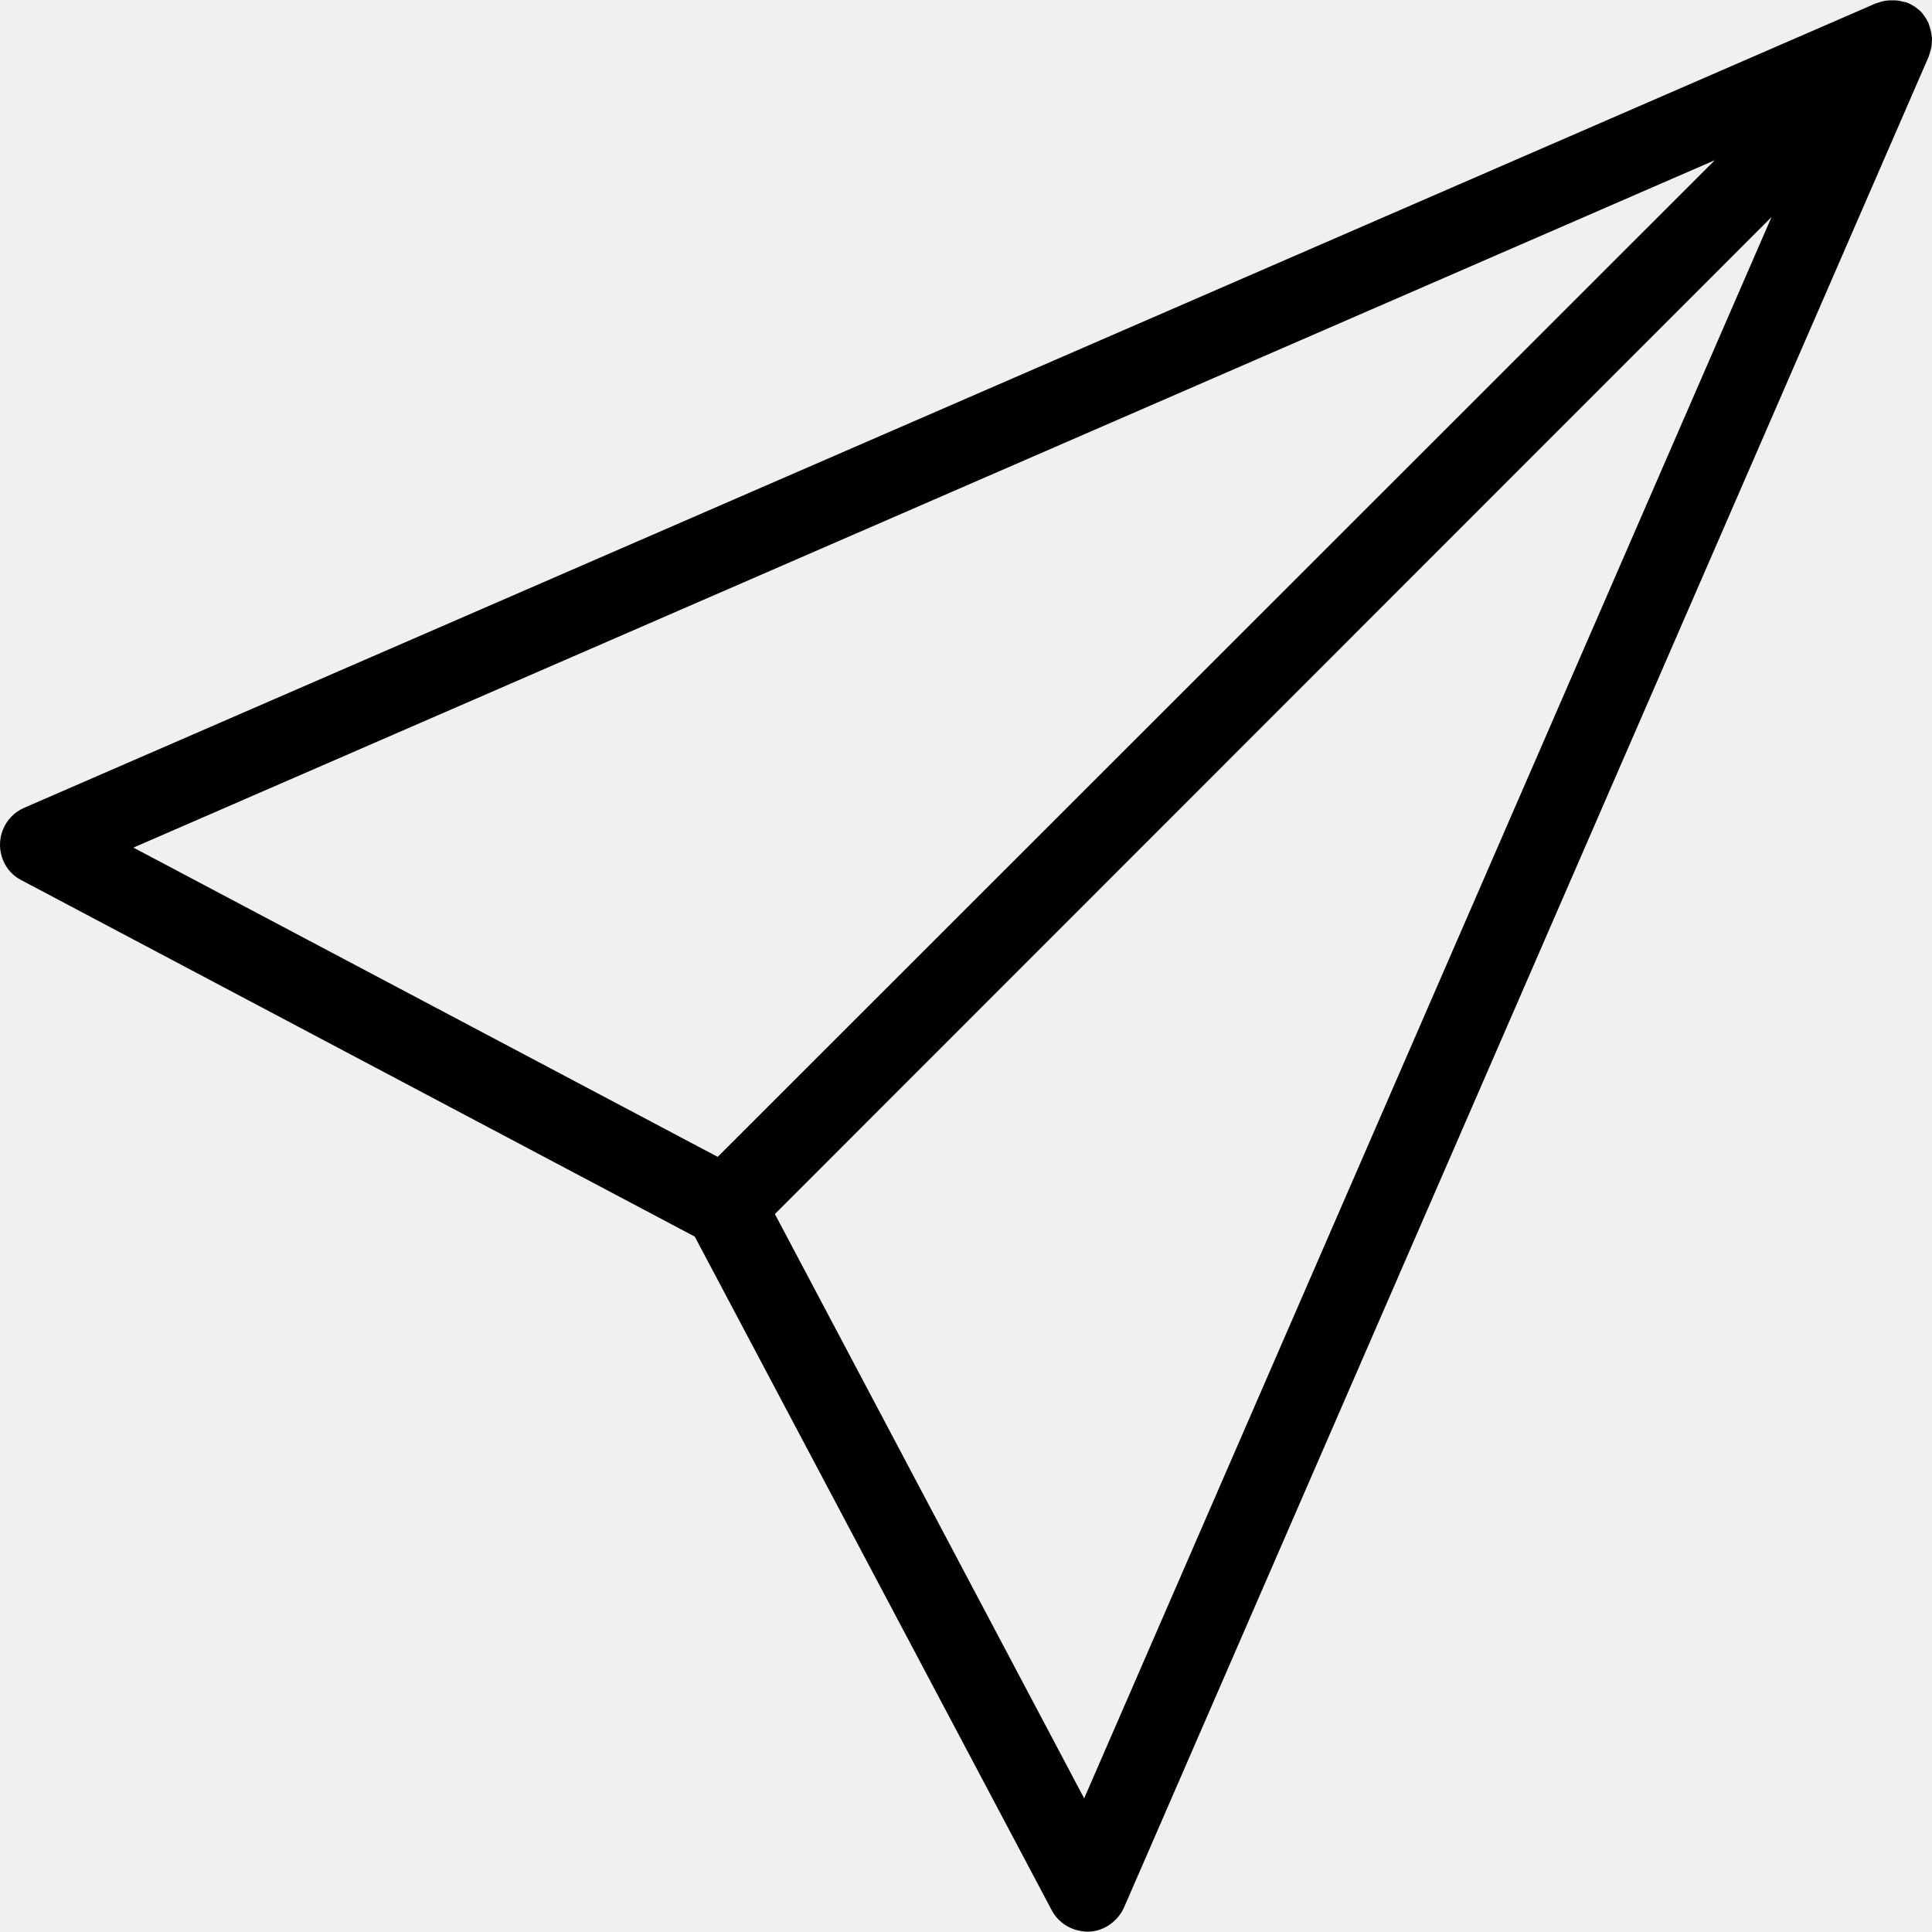
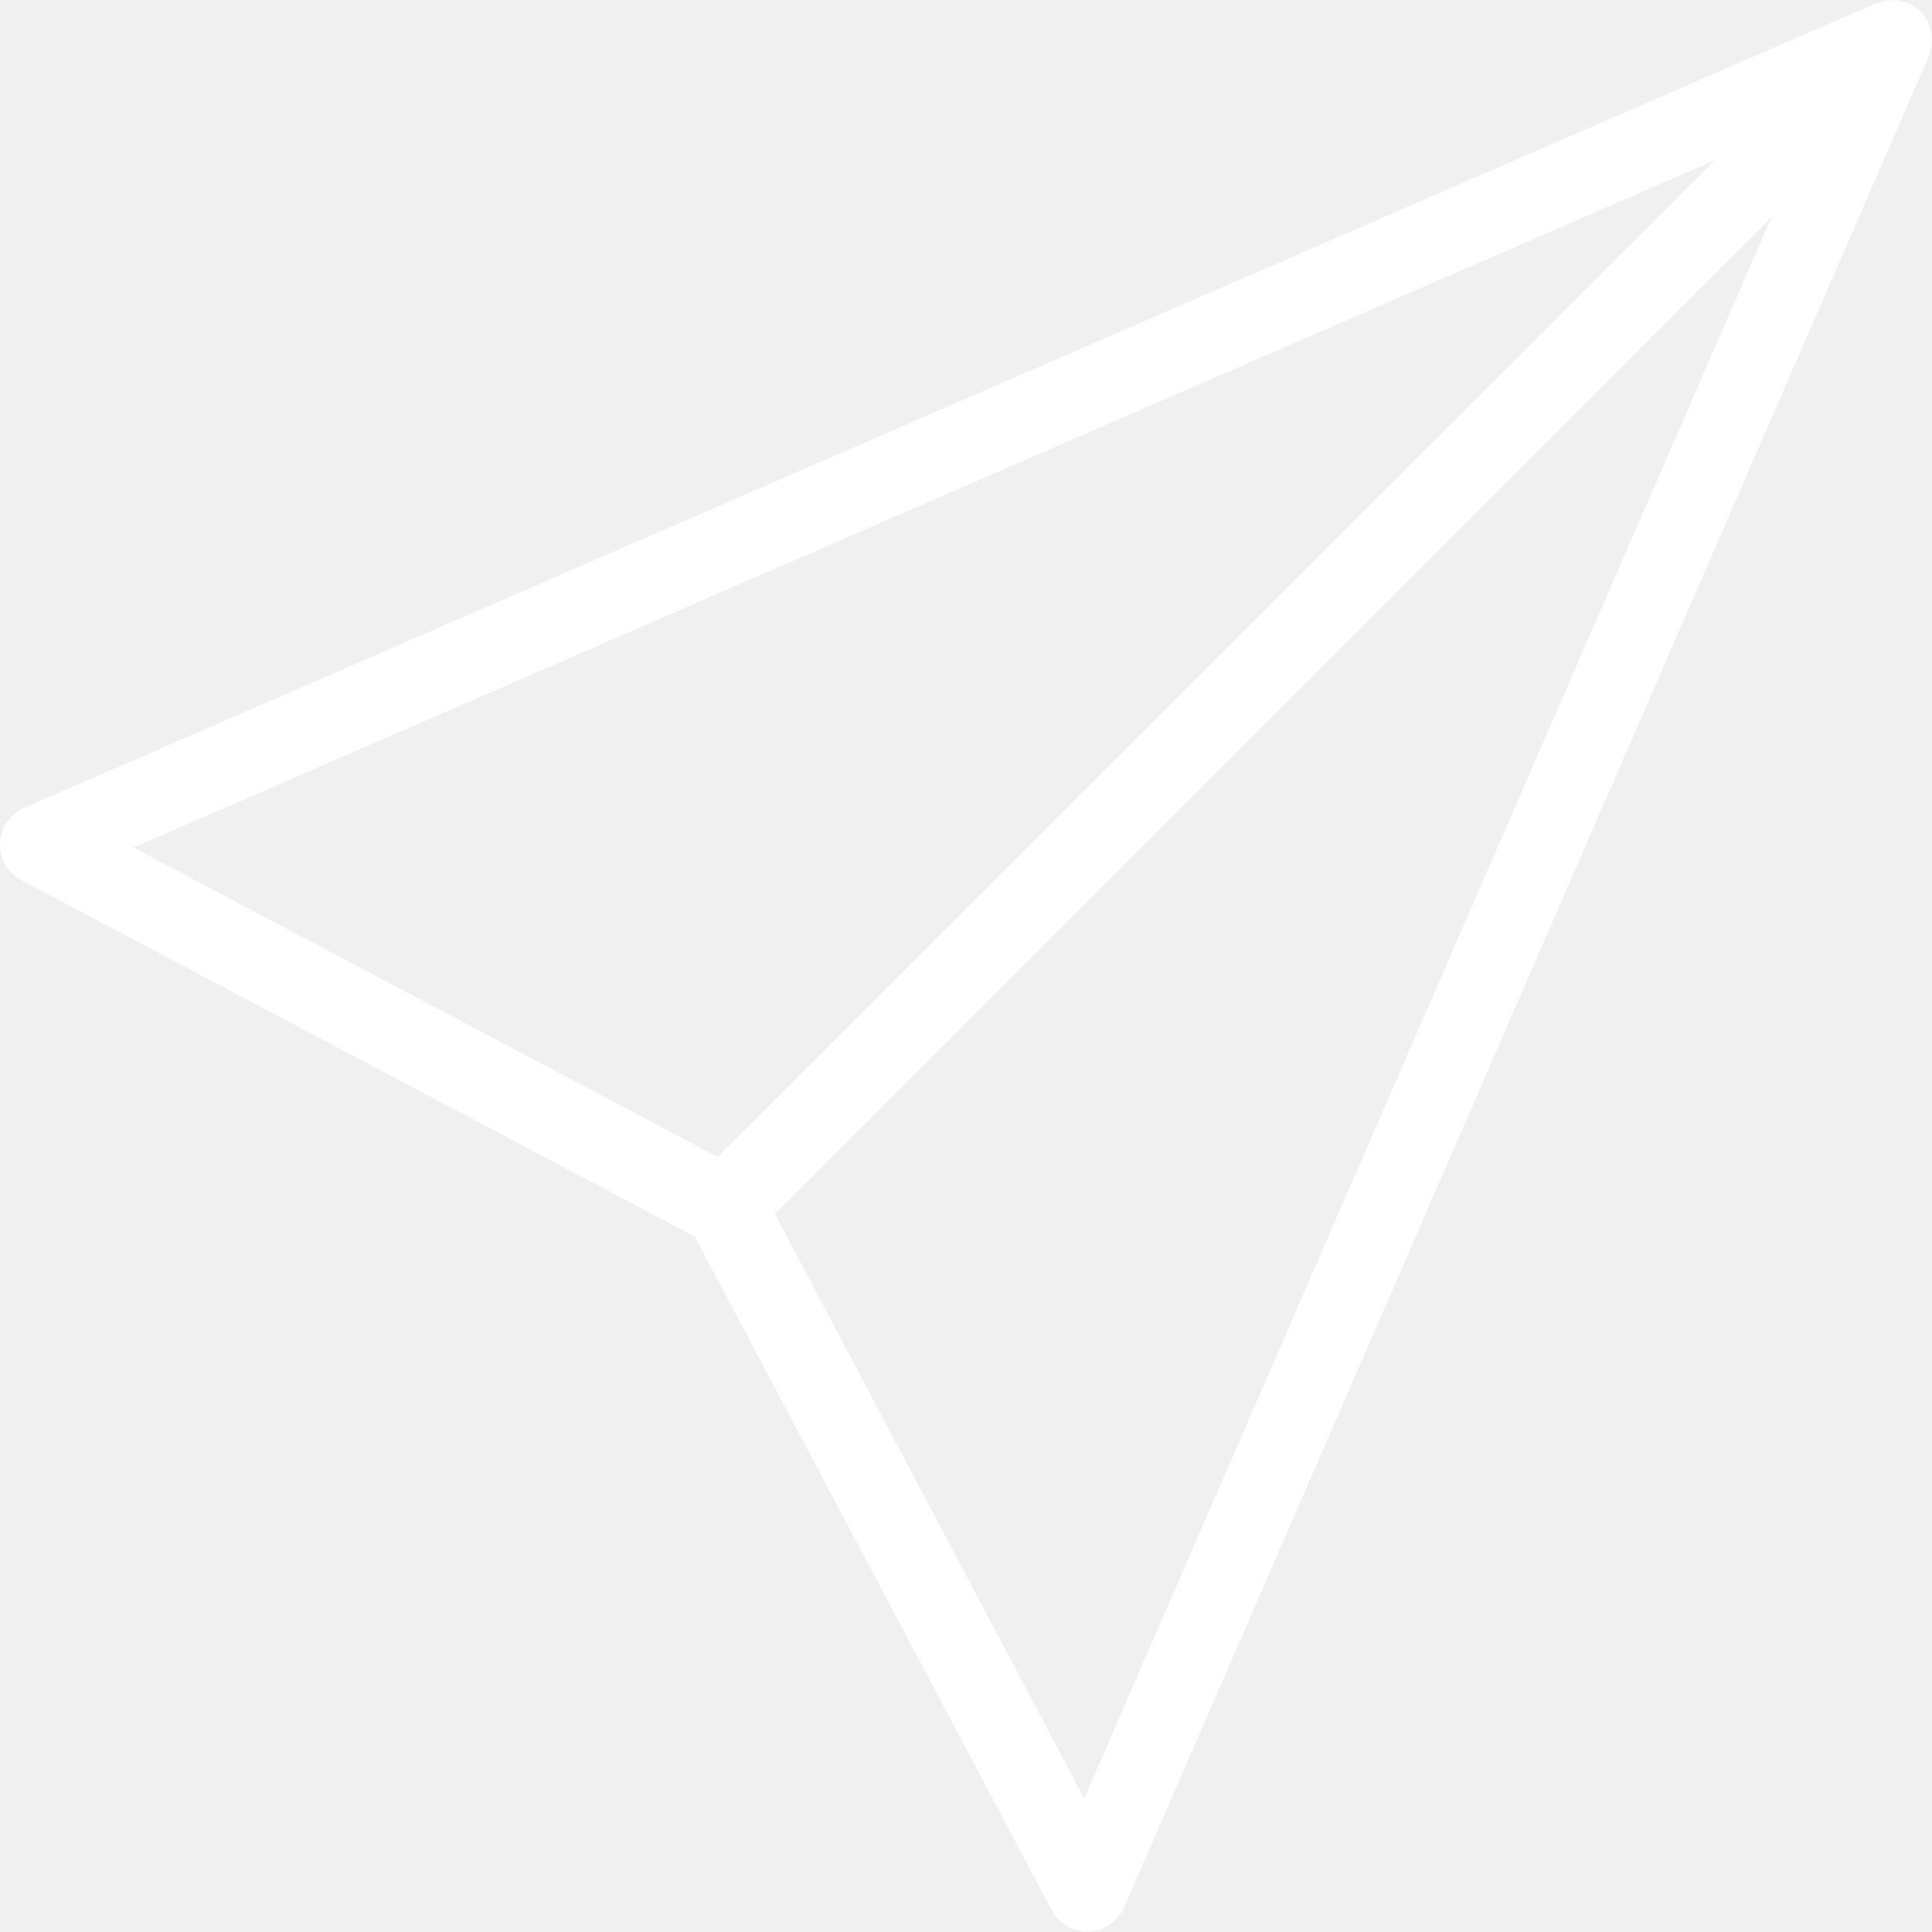
<svg xmlns="http://www.w3.org/2000/svg" version="1.1" id="Layer_1" x="0px" y="0px" viewBox="0 0 511.763 511.763" style="enable-background:new 0 0 511.763 511.763;" xml:space="preserve">
  <g>
    <g>
-       <path d="M511.716,9.802c-0.107-0.853-0.213-1.707-0.533-2.56c-0.107-0.32-0.213-0.747-0.32-1.067    c-0.533-1.173-1.28-2.24-2.133-3.2c-0.96-0.853-2.027-1.6-3.2-2.133c-0.32-0.107-0.747-0.32-1.067-0.32    c-0.853-0.213-1.707-0.427-2.56-0.427c-0.427,0-0.747,0-1.173,0c-0.96,0-2.027,0.213-2.987,0.533    c-0.213,0.107-0.427,0.107-0.64,0.213h-0.107L6.436,213.962c-5.44,2.347-7.893,8.64-5.547,14.08c0.96,2.24,2.667,4.053,4.8,5.12    l178.347,94.4l94.507,178.347c1.813,3.52,5.44,5.653,9.387,5.76h0.427c4.053-0.107,7.68-2.667,9.387-6.4L510.969,14.815v-0.107    c0.107-0.213,0.107-0.427,0.213-0.64c0.32-0.96,0.533-1.92,0.533-2.987C511.716,10.655,511.822,10.228,511.716,9.802z     M35.342,224.522l418.88-182.08l-264.107,264L35.342,224.522z M287.182,476.362l-81.92-154.773l264-264.107L287.182,476.362z" />
+       <path fill="#fff" d="M511.716,9.802c-0.107-0.853-0.213-1.707-0.533-2.56c-0.107-0.32-0.213-0.747-0.32-1.067    c-0.533-1.173-1.28-2.24-2.133-3.2c-0.96-0.853-2.027-1.6-3.2-2.133c-0.32-0.107-0.747-0.32-1.067-0.32    c-0.853-0.213-1.707-0.427-2.56-0.427c-0.427,0-0.747,0-1.173,0c-0.96,0-2.027,0.213-2.987,0.533    c-0.213,0.107-0.427,0.107-0.64,0.213h-0.107L6.436,213.962c-5.44,2.347-7.893,8.64-5.547,14.08c0.96,2.24,2.667,4.053,4.8,5.12    l178.347,94.4l94.507,178.347c1.813,3.52,5.44,5.653,9.387,5.76h0.427c4.053-0.107,7.68-2.667,9.387-6.4L510.969,14.815v-0.107    c0.107-0.213,0.107-0.427,0.213-0.64c0.32-0.96,0.533-1.92,0.533-2.987C511.716,10.655,511.822,10.228,511.716,9.802z     M35.342,224.522l418.88-182.08l-264.107,264L35.342,224.522z M287.182,476.362l-81.92-154.773l264-264.107L287.182,476.362z" />
    </g>
  </g>
  <g>
</g>
  <g>
</g>
  <g>
</g>
  <g>
</g>
  <g>
</g>
  <g>
</g>
  <g>
</g>
  <g>
</g>
  <g>
</g>
  <g>
</g>
  <g>
</g>
  <g>
</g>
  <g>
</g>
  <g>
</g>
  <g>
</g>
</svg>
